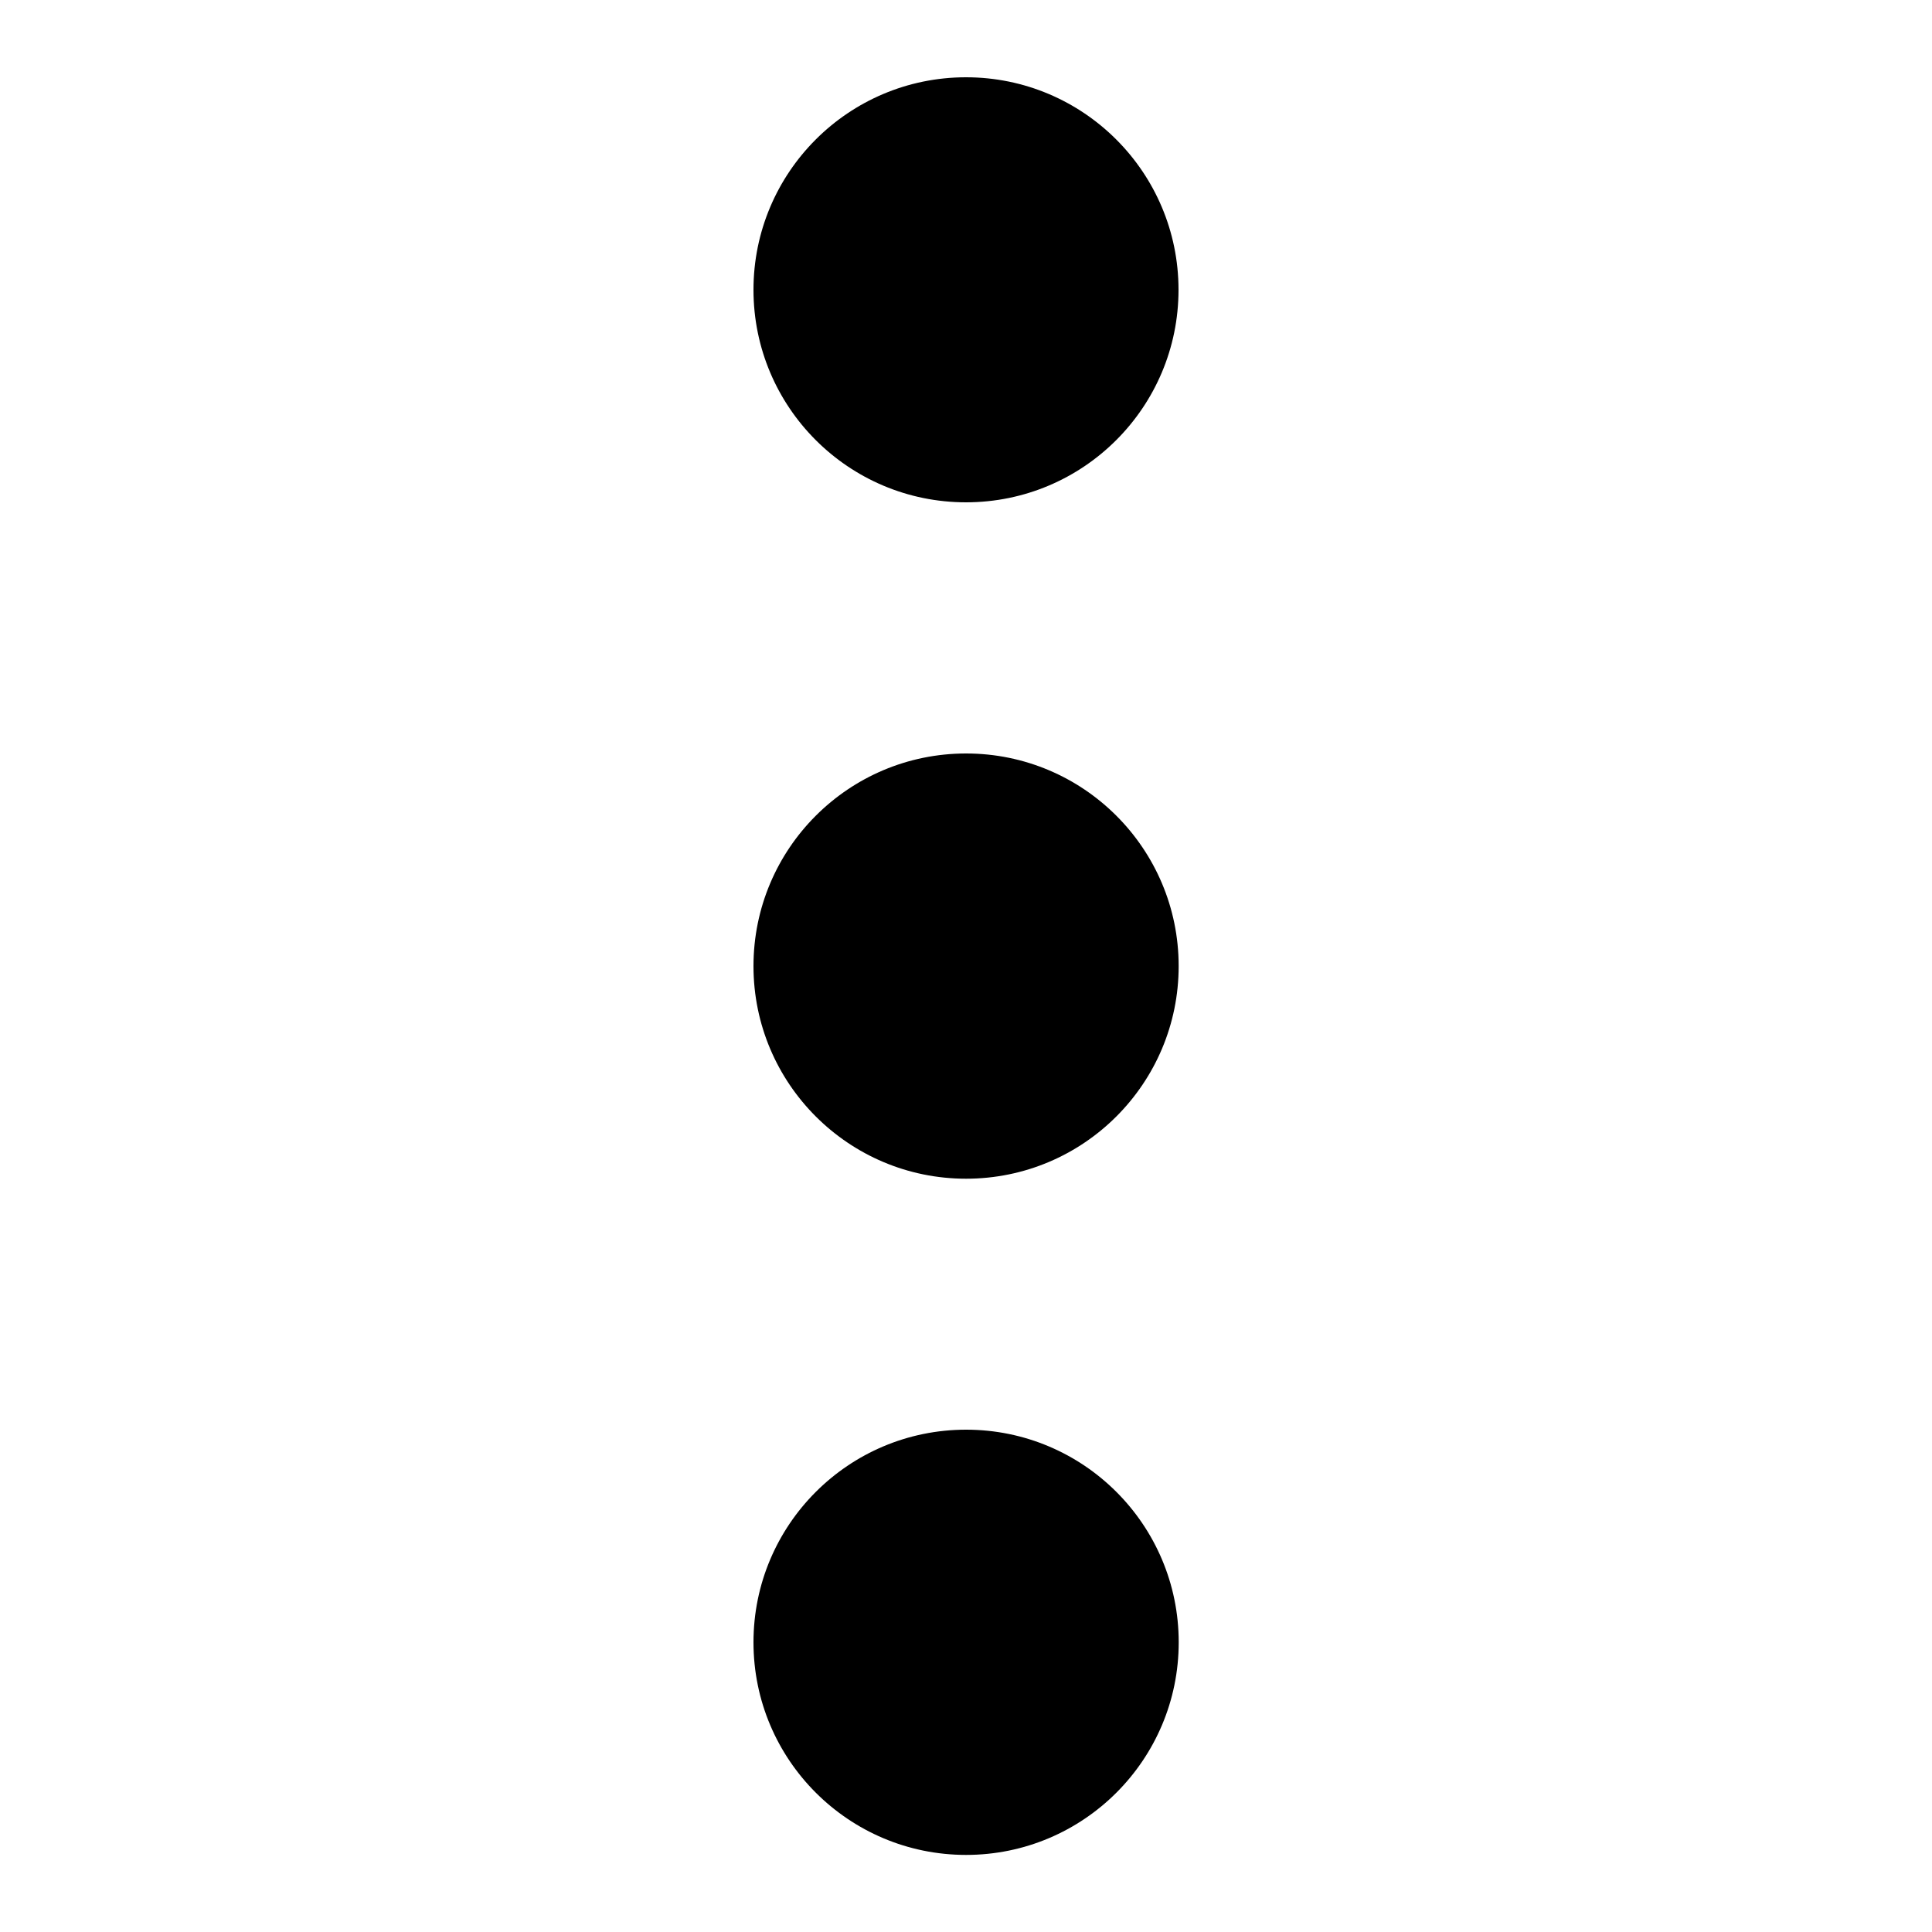
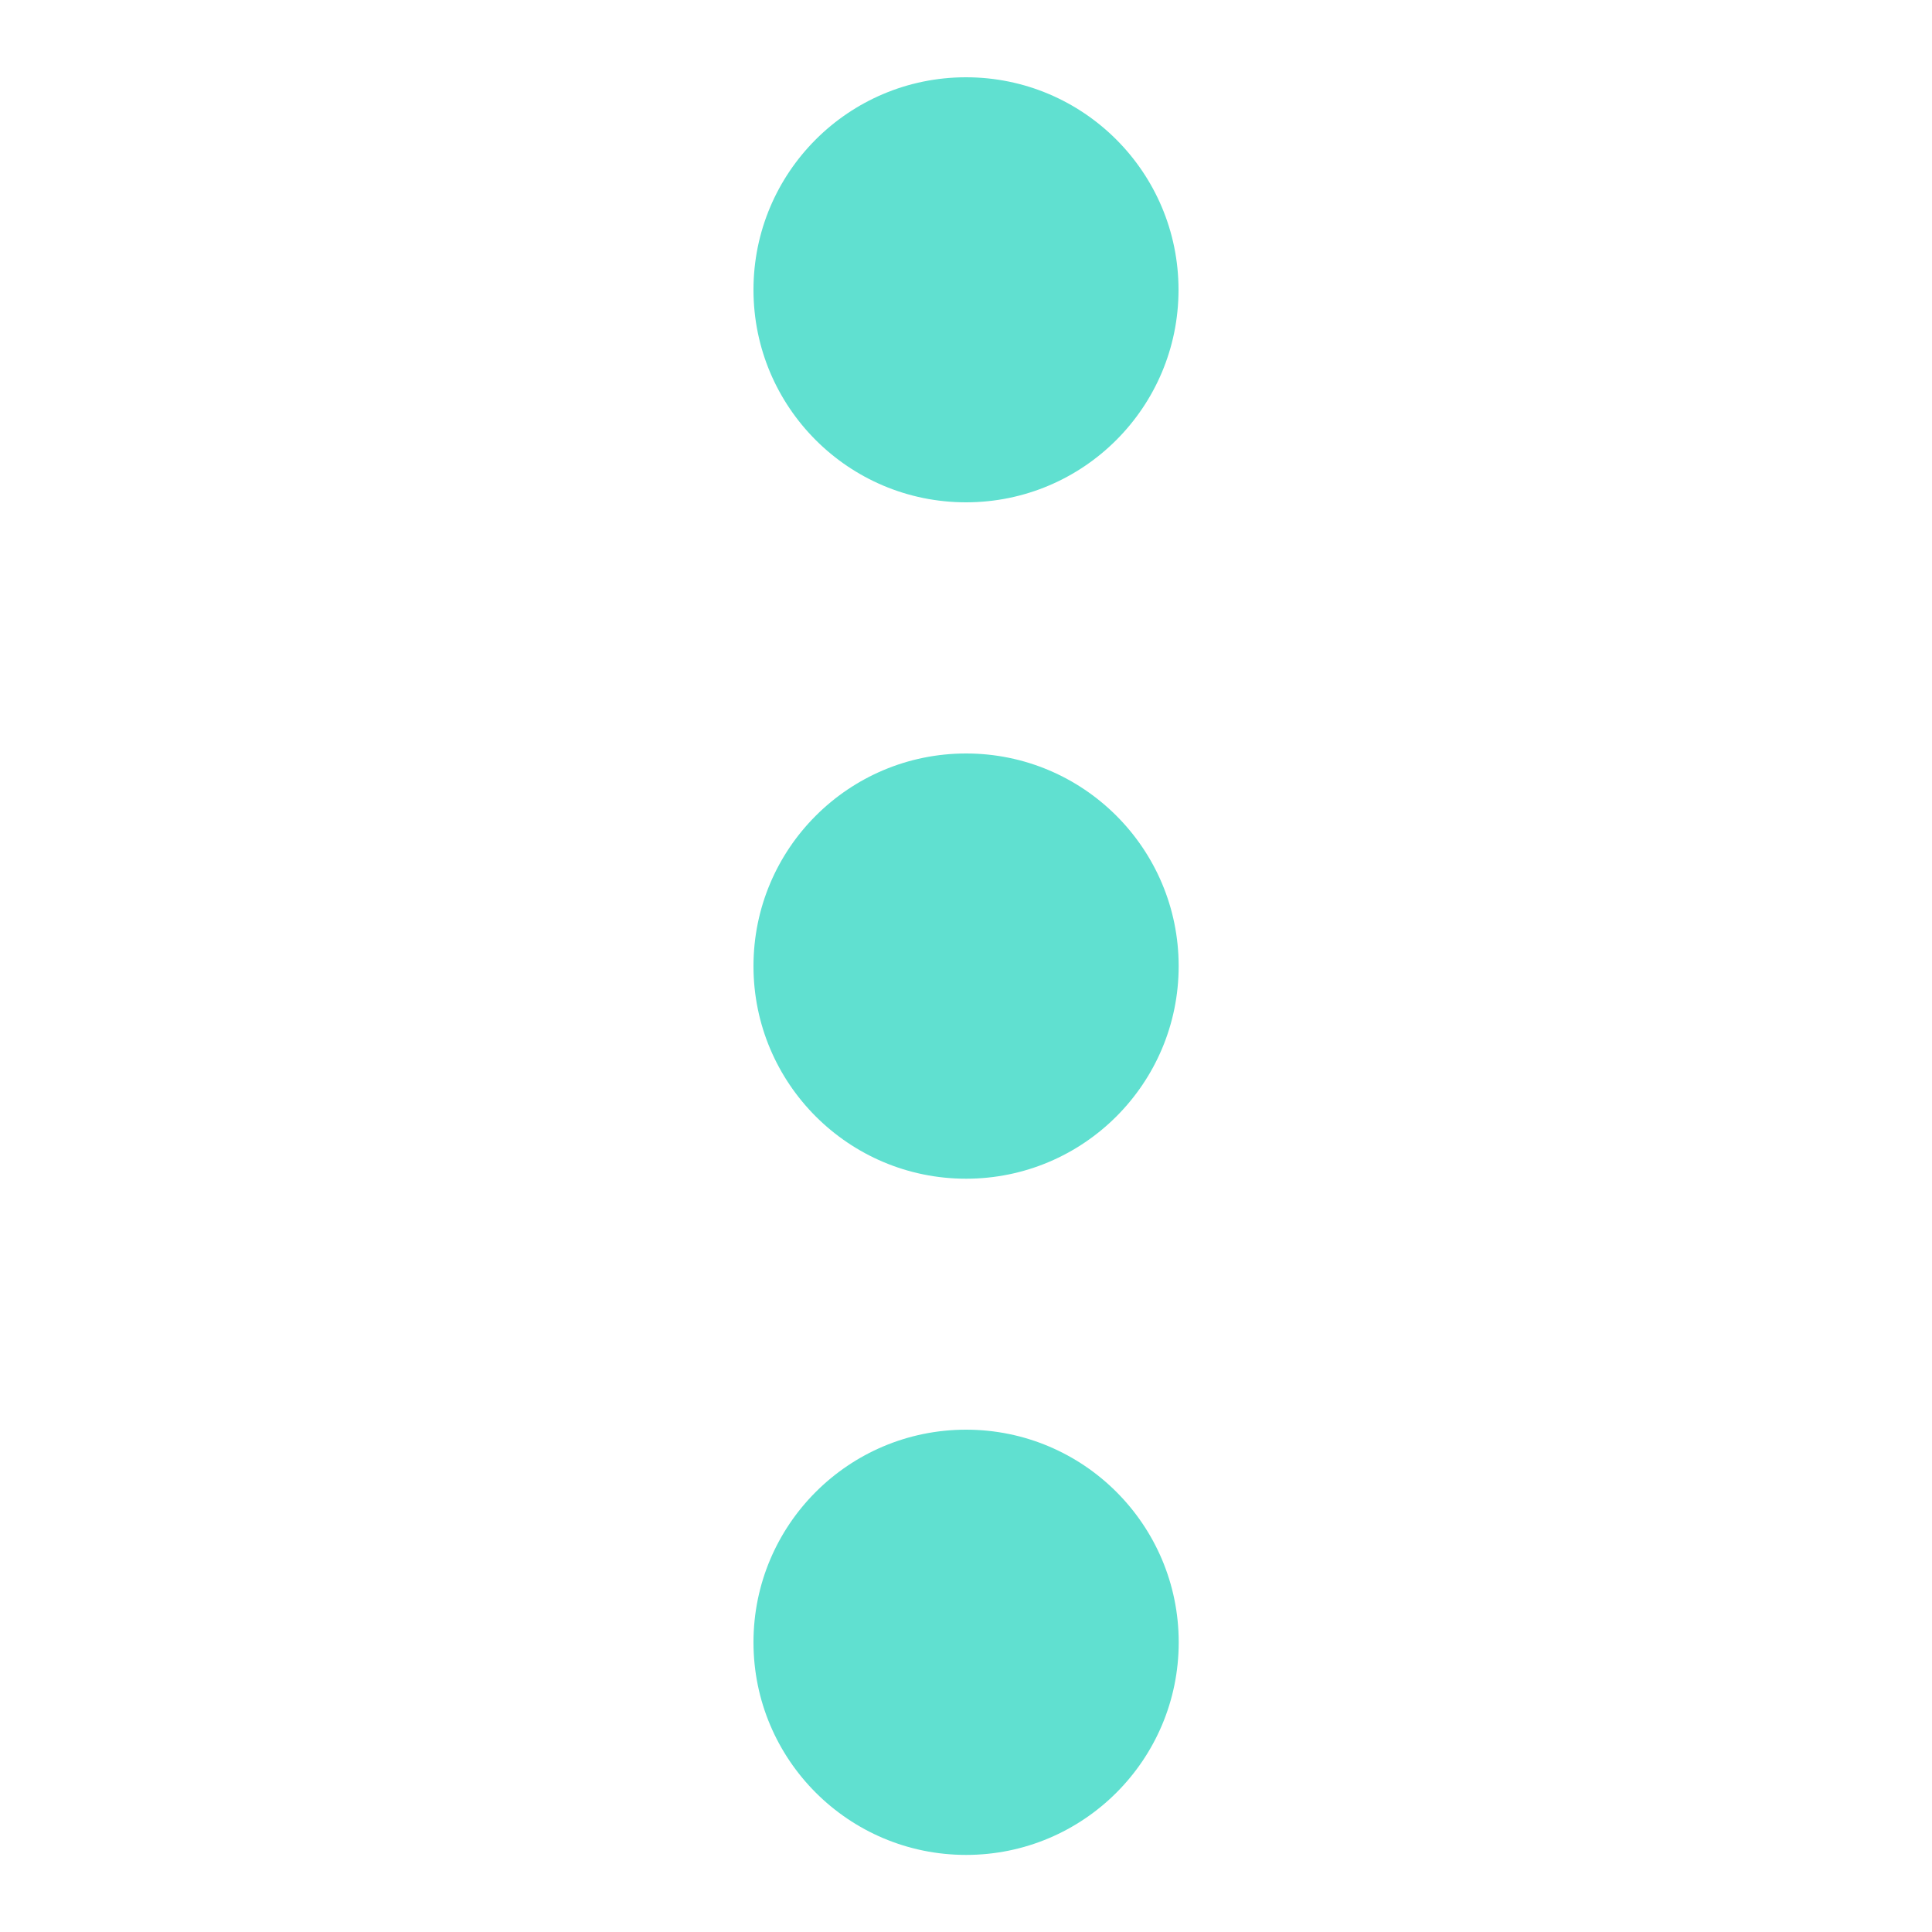
<svg xmlns="http://www.w3.org/2000/svg" width="20" height="20" viewBox="0 0 20 20">
-   <path d="M10.001 7.8a2.2 2.2 0 100 4.402A2.2 2.2 0 0010 7.8zm0-2.6A2.2 2.2 0 109.999.8a2.2 2.2 0 00.002 4.4zm0 9.6a2.2 2.2 0 100 4.402 2.2 2.2 0 000-4.402z" />
+   <path fill="#60e0d0" d="M10.001 7.8a2.2 2.2 0 100 4.402A2.2 2.2 0 0010 7.8zm0-2.6A2.2 2.2 0 109.999.8a2.2 2.2 0 00.002 4.4zm0 9.6a2.2 2.2 0 100 4.402 2.2 2.2 0 000-4.402z" />
</svg>
